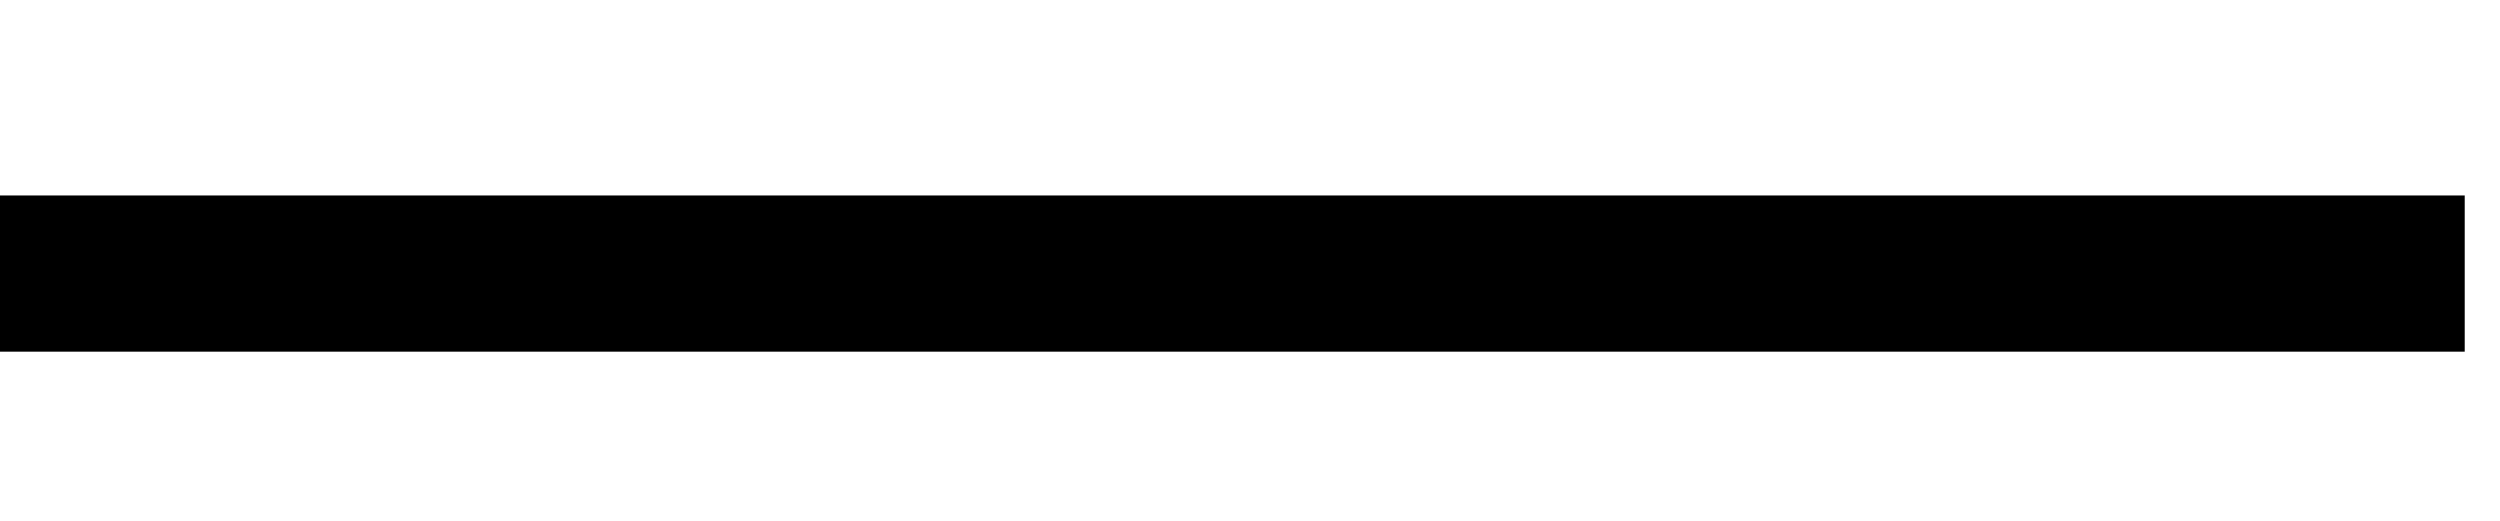
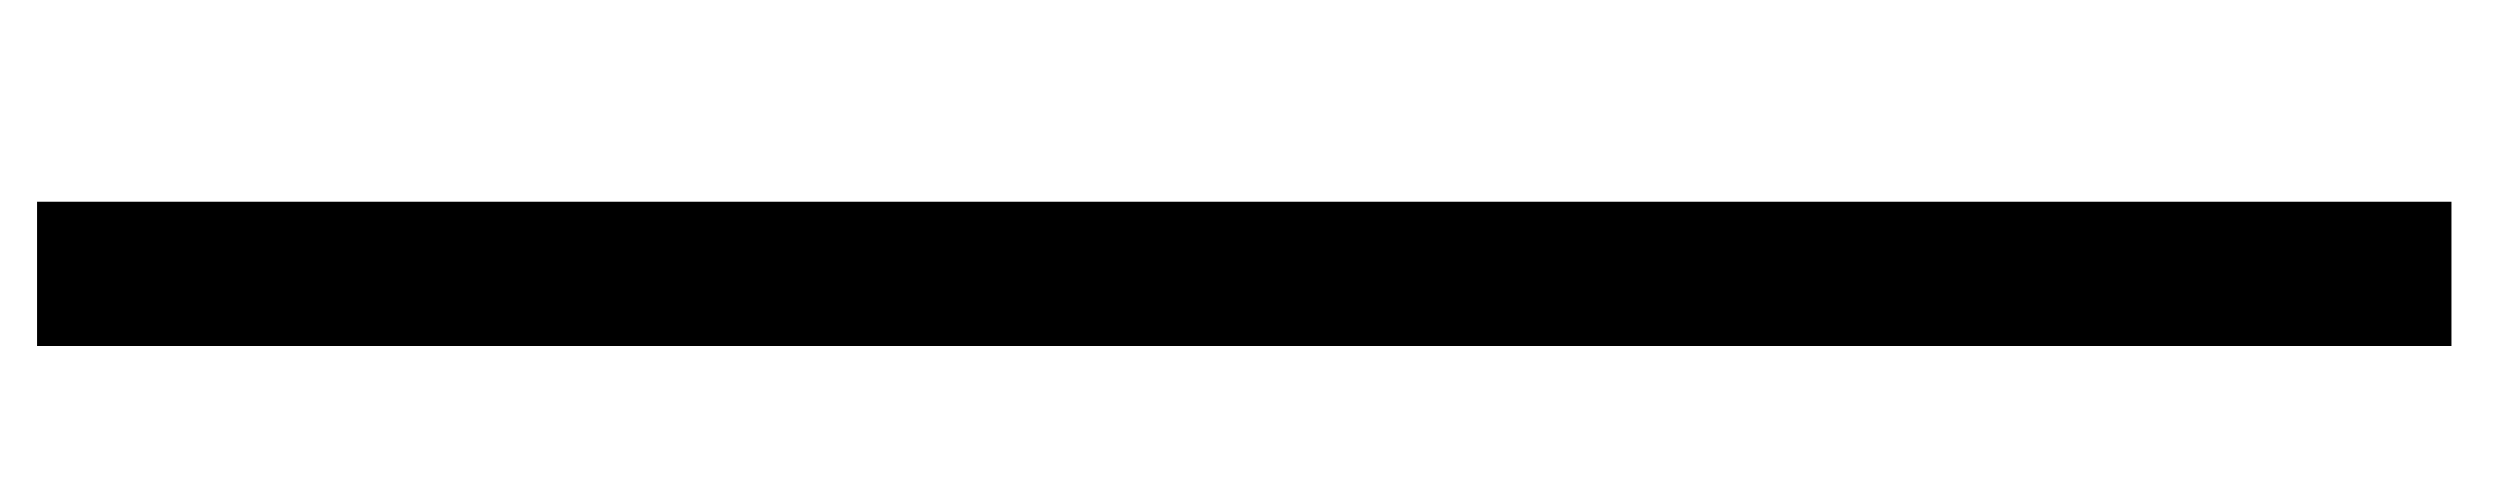
- <svg xmlns="http://www.w3.org/2000/svg" version="1.1" width="48px" height="10px" viewBox="2440 672  48 10">
-   <g transform="matrix(-0.5051792 -0.8630145 0.8630145 -0.5051792 3124.501 3145.474 )">
-     <path d="M 2452 697  L 2476 656  " stroke-width="3" stroke="#000000" fill="none" />
+ <svg xmlns="http://www.w3.org/2000/svg" version="1.1" width="52px" height="10px" viewBox="1804 672  52 10">
+   <g transform="matrix(-0.5774647 -0.8164156 0.8164156 -0.5774647 2334.047 2561.984 )">
+     <path d="M 1815 697  L 1844 656  " stroke-width="3" stroke="#000000" fill="none" />
  </g>
</svg>
